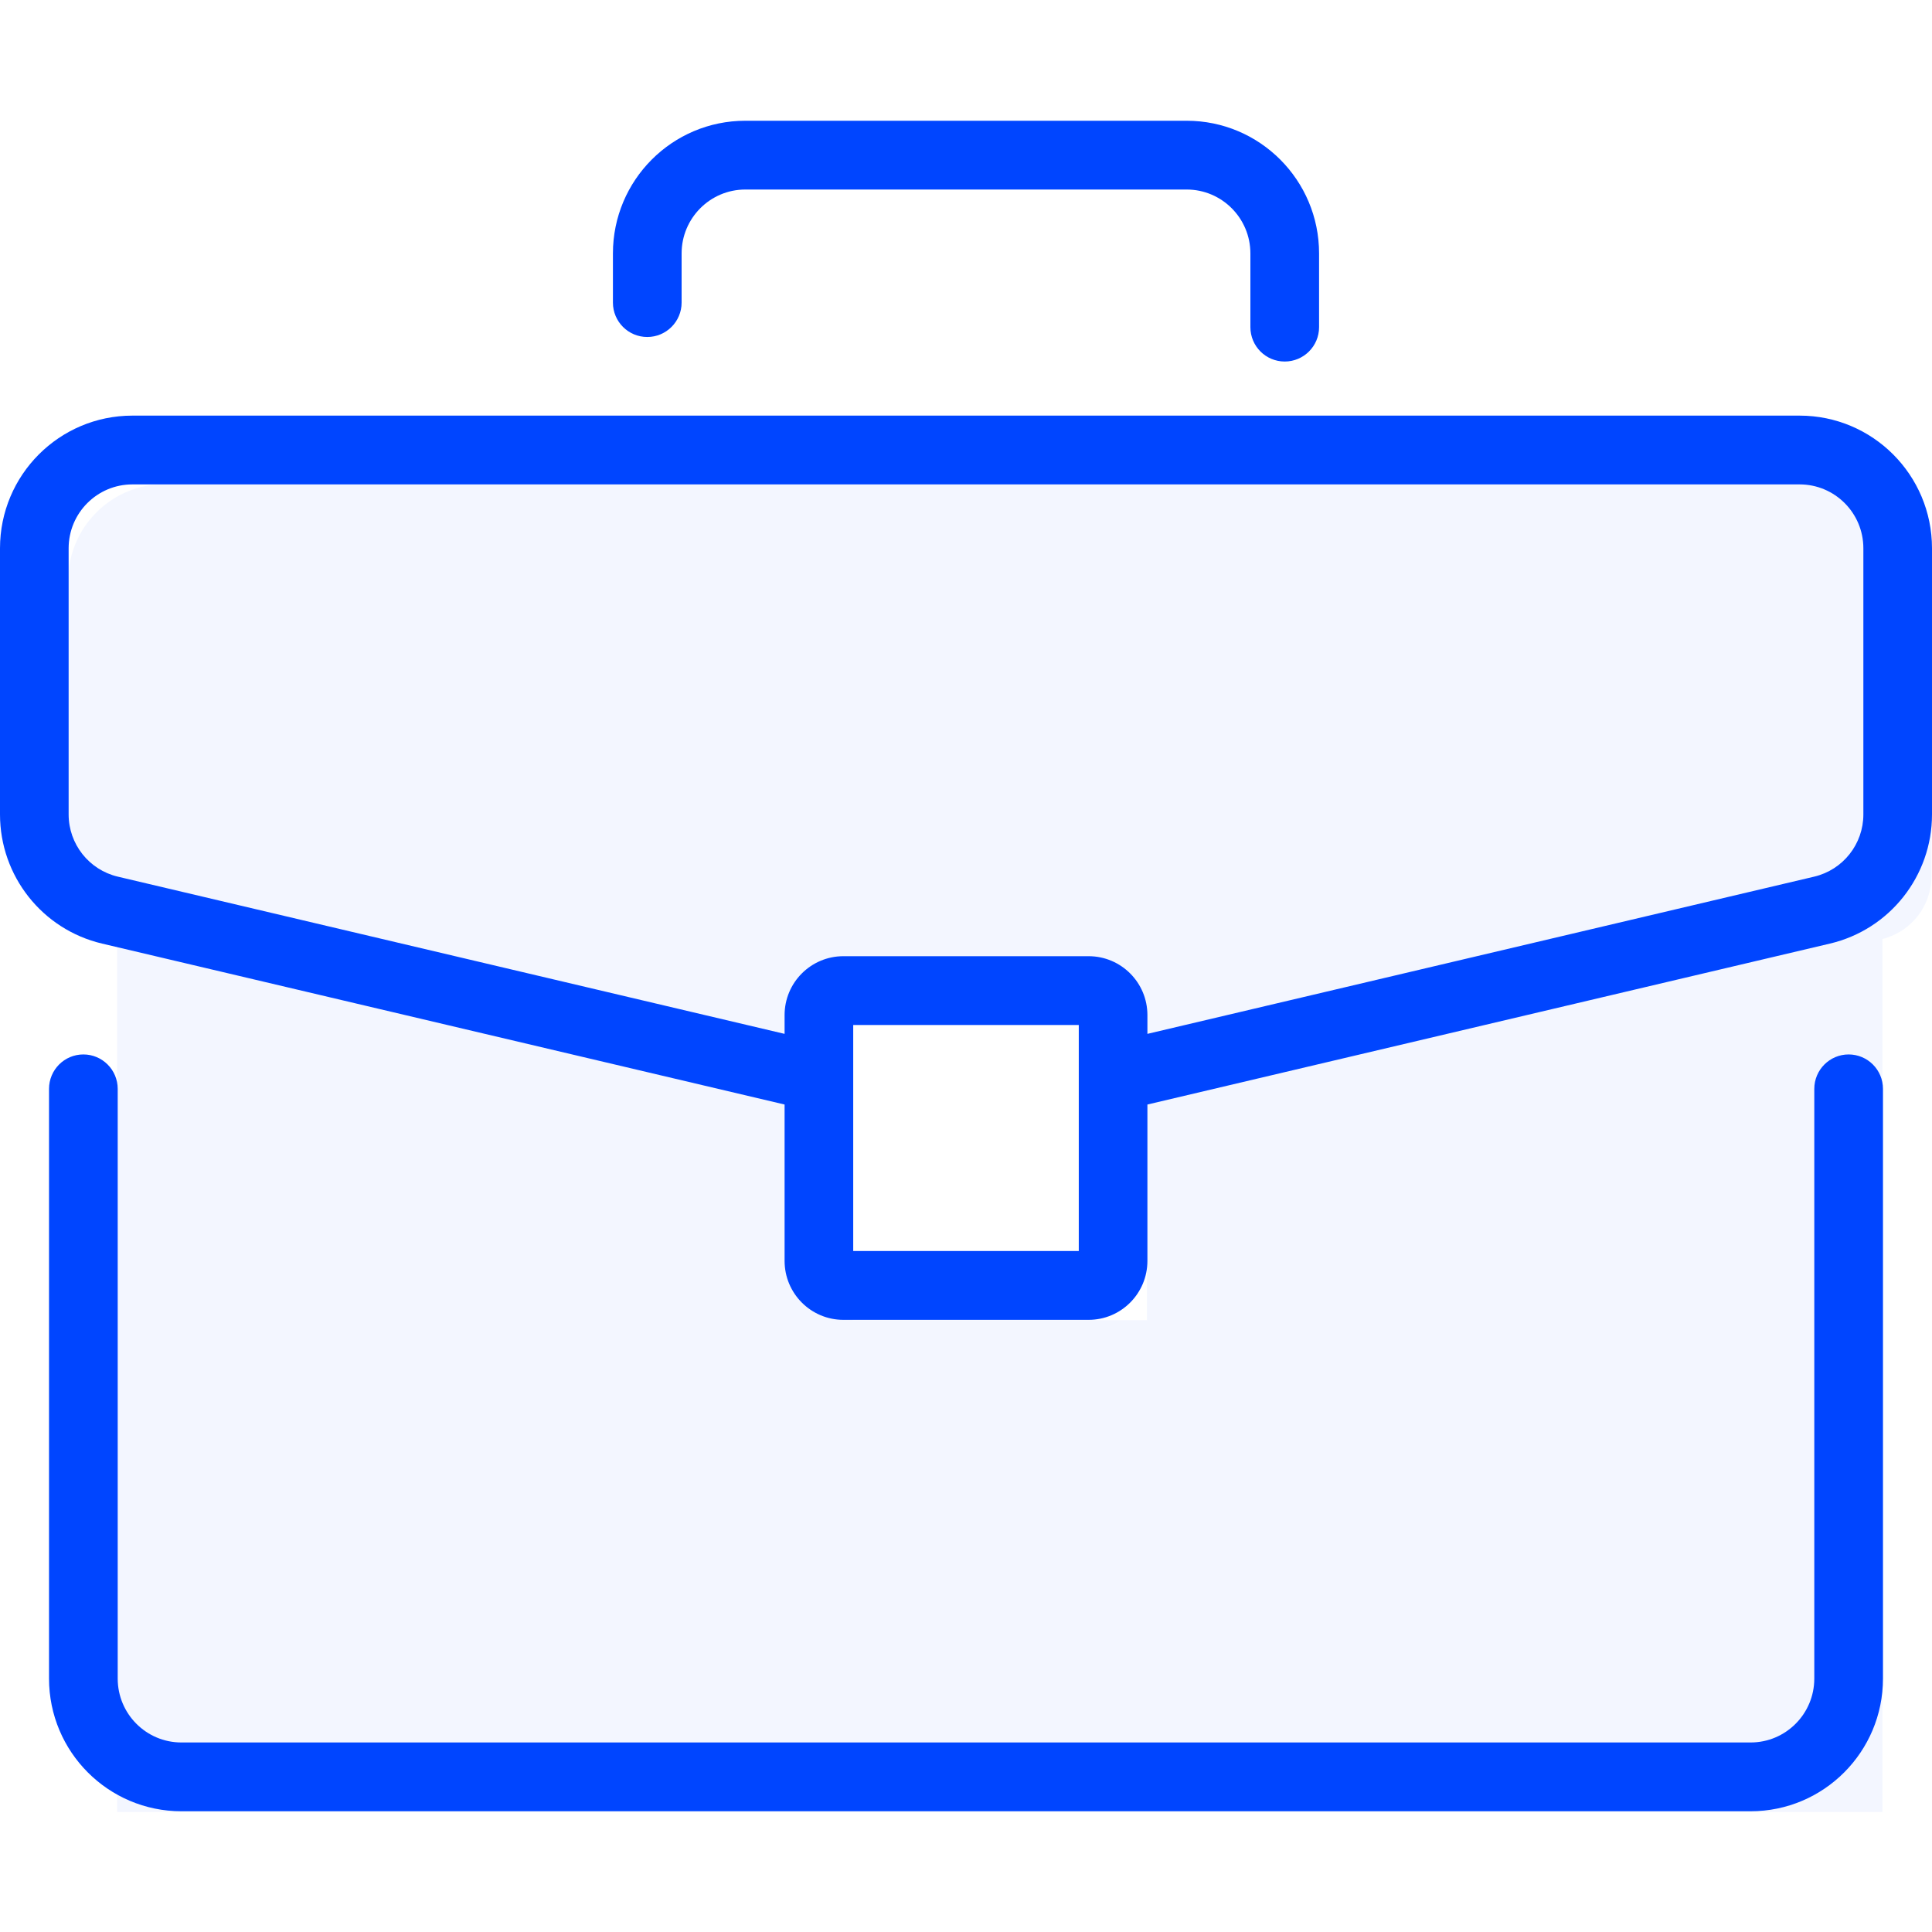
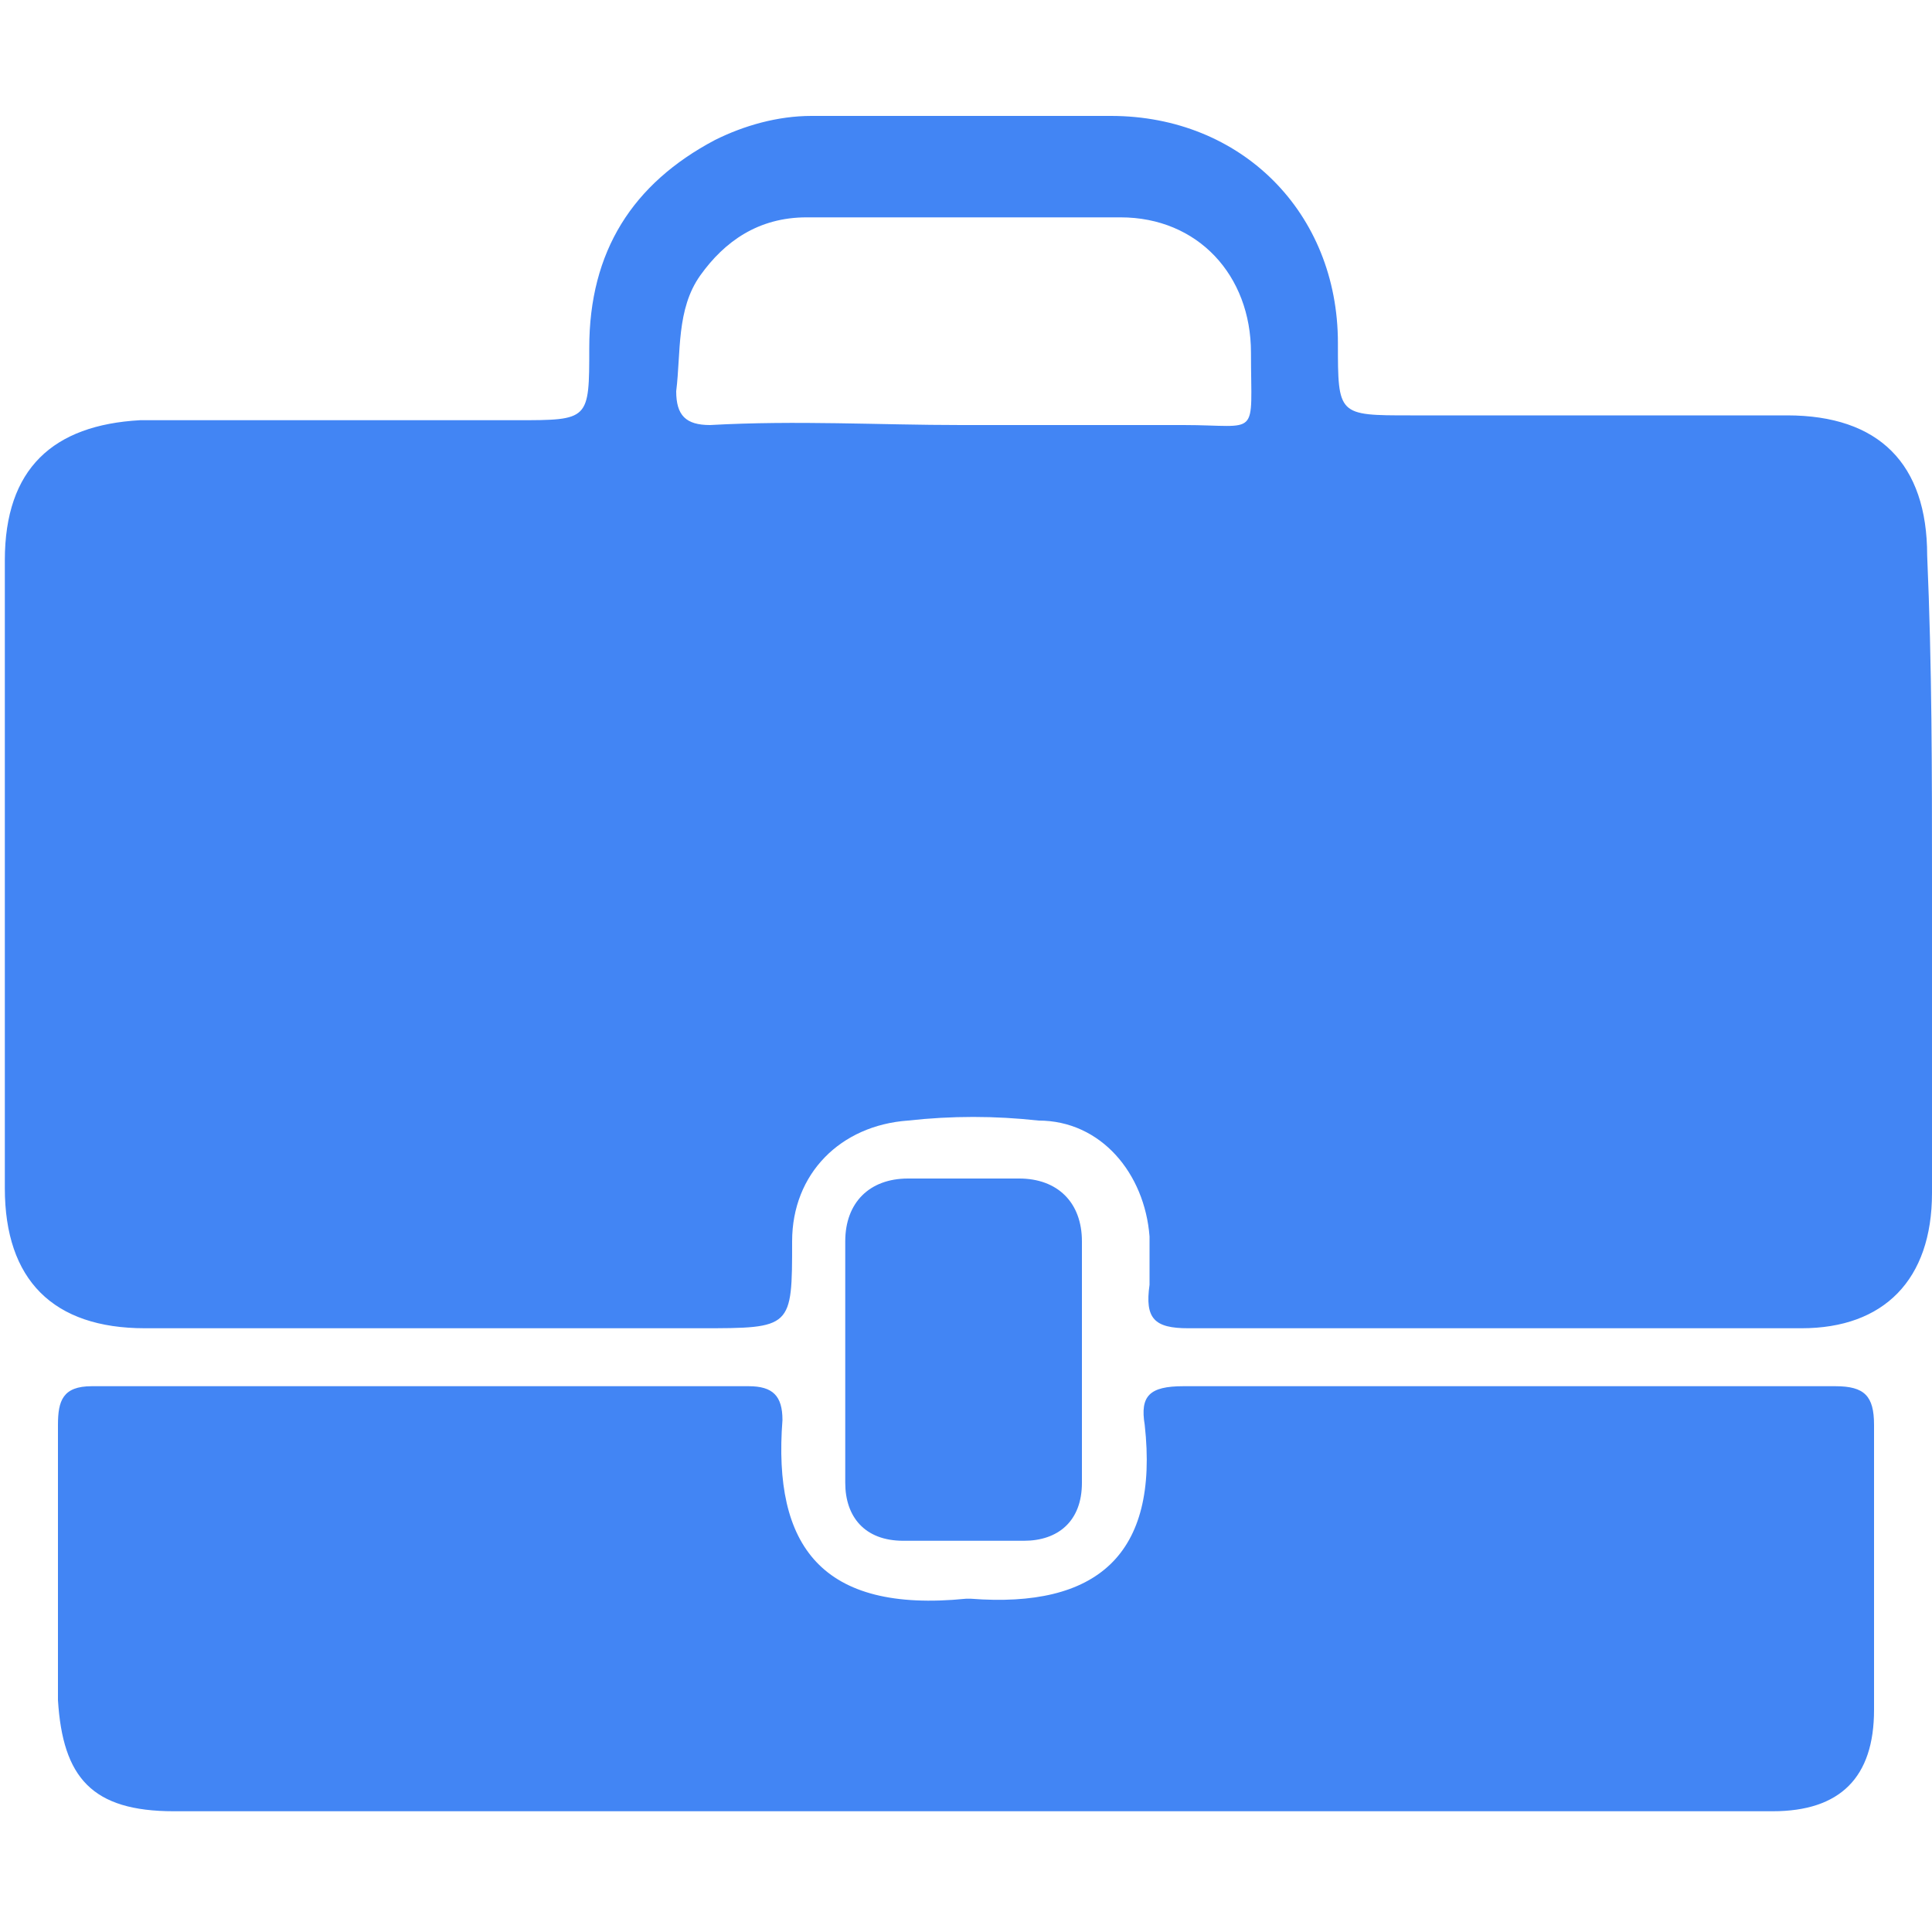
- <svg xmlns="http://www.w3.org/2000/svg" width="40" height="40" viewBox="0 0 40 40" fill="none">
-   <path opacity="0.05" fill-rule="evenodd" clip-rule="evenodd" d="M37.989 10.022H3.411C2.306 10.022 1.411 10.918 1.411 12.022V18.14C1.411 18.755 1.829 19.292 2.426 19.441V37.516H38.974V19.441C39.571 19.292 39.989 18.755 39.989 18.14V12.022C39.989 10.918 39.094 10.022 37.989 10.022ZM23.746 21.223H17.654V27.333H23.746V21.223Z" fill="#0045FF" />
-   <path fill-rule="evenodd" clip-rule="evenodd" d="M15.431 3.924C14.703 3.924 14.112 4.517 14.112 5.247V6.265C14.112 6.658 13.793 6.977 13.401 6.977C13.008 6.977 12.69 6.658 12.69 6.265V5.247C12.69 3.73 13.918 2.5 15.431 2.5H24.569C26.082 2.5 27.31 3.73 27.31 5.247V6.773C27.31 7.167 26.991 7.485 26.599 7.485C26.206 7.485 25.888 7.167 25.888 6.773V5.247C25.888 4.517 25.297 3.924 24.569 3.924H15.431ZM0 11.352C0 9.835 1.227 8.605 2.741 8.605H37.259C38.773 8.605 40 9.835 40 11.352V16.862C40 18.137 39.125 19.244 37.887 19.536L23.756 22.868V26.105C23.756 26.779 23.211 27.326 22.538 27.326H17.462C16.789 27.326 16.244 26.779 16.244 26.105V22.868L2.113 19.536C0.875 19.244 0 18.137 0 16.862V11.352ZM16.244 21.405V21.017C16.244 20.343 16.789 19.797 17.462 19.797H22.538C23.211 19.797 23.756 20.343 23.756 21.017V21.405L37.561 18.15C38.157 18.009 38.579 17.476 38.579 16.862V11.352C38.579 10.621 37.988 10.029 37.259 10.029H2.741C2.012 10.029 1.421 10.621 1.421 11.352V16.862C1.421 17.476 1.843 18.009 2.439 18.15L16.244 21.405ZM17.665 21.221V25.901H22.335V21.221H17.665ZM1.726 21.831C2.118 21.831 2.437 22.15 2.437 22.544V34.753C2.437 35.483 3.027 36.076 3.756 36.076H36.244C36.973 36.076 37.563 35.483 37.563 34.753V22.544C37.563 22.15 37.882 21.831 38.274 21.831C38.667 21.831 38.985 22.15 38.985 22.544V34.753C38.985 36.27 37.758 37.5 36.244 37.5H3.756C2.242 37.5 1.015 36.27 1.015 34.753V22.544C1.015 22.15 1.333 21.831 1.726 21.831Z" fill="#0045FF" />
+ <svg xmlns="http://www.w3.org/2000/svg" version="1.1" id="Layer_1" x="0px" y="0px" viewBox="0 0 40 40" style="enable-background:new 0 0 40 40;" xml:space="preserve">
+   <style type="text/css">
+ 	.st0{fill:#4285F4;}
+ </style>
+   <g>
+     <path class="st0" d="M40,18.2c0,2.2,0,4.4,0,6.5c0,1.8-1,2.8-2.7,2.8c-4.2,0-8.5,0-12.7,0c-0.7,0-0.9-0.2-0.8-0.9c0-0.3,0-0.7,0-1   c-0.1-1.3-1-2.4-2.3-2.4c-0.9-0.1-1.8-0.1-2.7,0c-1.4,0.1-2.4,1.1-2.4,2.5c0,1.8,0,1.8-1.9,1.8c-3.8,0-7.6,0-11.5,0   c-1.9,0-2.9-1-2.9-2.9c0-4.3,0-8.7,0-13c0-1.9,1-2.8,2.8-2.9c2.6,0,5.2,0,7.8,0c1.5,0,1.5,0,1.5-1.5c0-2,0.9-3.4,2.6-4.3   c0.6-0.3,1.3-0.5,2-0.5c2.1,0,4.1,0,6.2,0c2.7,0,4.7,2,4.7,4.7c0,1.5,0,1.5,1.5,1.5c2.6,0,5.2,0,7.8,0c1.9,0,2.9,1,2.9,2.9   C40,13.8,40,16,40,18.2z M19.9,8.8c1.5,0,3.1,0,4.6,0c1.6,0,1.4,0.3,1.4-1.5c0-1.6-1.1-2.8-2.7-2.8c-2.2,0-4.3,0-6.5,0   c-1,0-1.7,0.5-2.2,1.2c-0.5,0.7-0.4,1.6-0.5,2.4c0,0.5,0.2,0.7,0.7,0.7C16.5,8.7,18.2,8.8,19.9,8.8z" />
+     <path class="st0" d="M20,37.5c-5.5,0-10.9,0-16.4,0c-1.7,0-2.3-0.7-2.4-2.3c0-1.9,0-3.8,0-5.7c0-0.5,0.1-0.8,0.7-0.8   c4.5,0,9.1,0,13.6,0c0.5,0,0.7,0.2,0.7,0.7C16,32,17,33.4,20,33.1c0,0,0.1,0,0.1,0c2.6,0.2,3.9-0.9,3.6-3.6   c-0.1-0.6,0.1-0.8,0.8-0.8c4.5,0,9,0,13.5,0c0.6,0,0.8,0.2,0.8,0.8c0,2,0,3.9,0,5.9c0,1.4-0.7,2.1-2.1,2.1   C31.1,37.5,25.5,37.5,20,37.5z" />
+     <path class="st0" d="M17.5,28.1c0-0.8,0-1.6,0-2.4c0-0.8,0.5-1.3,1.3-1.3c0.8,0,1.6,0,2.3,0c0.8,0,1.3,0.5,1.3,1.3c0,1.7,0,3.3,0,5   c0,0.8-0.5,1.2-1.2,1.2c-0.8,0-1.7,0-2.5,0c-0.8,0-1.2-0.5-1.2-1.2C17.5,29.8,17.5,28.9,17.5,28.1z" />
+   </g>
</svg>
